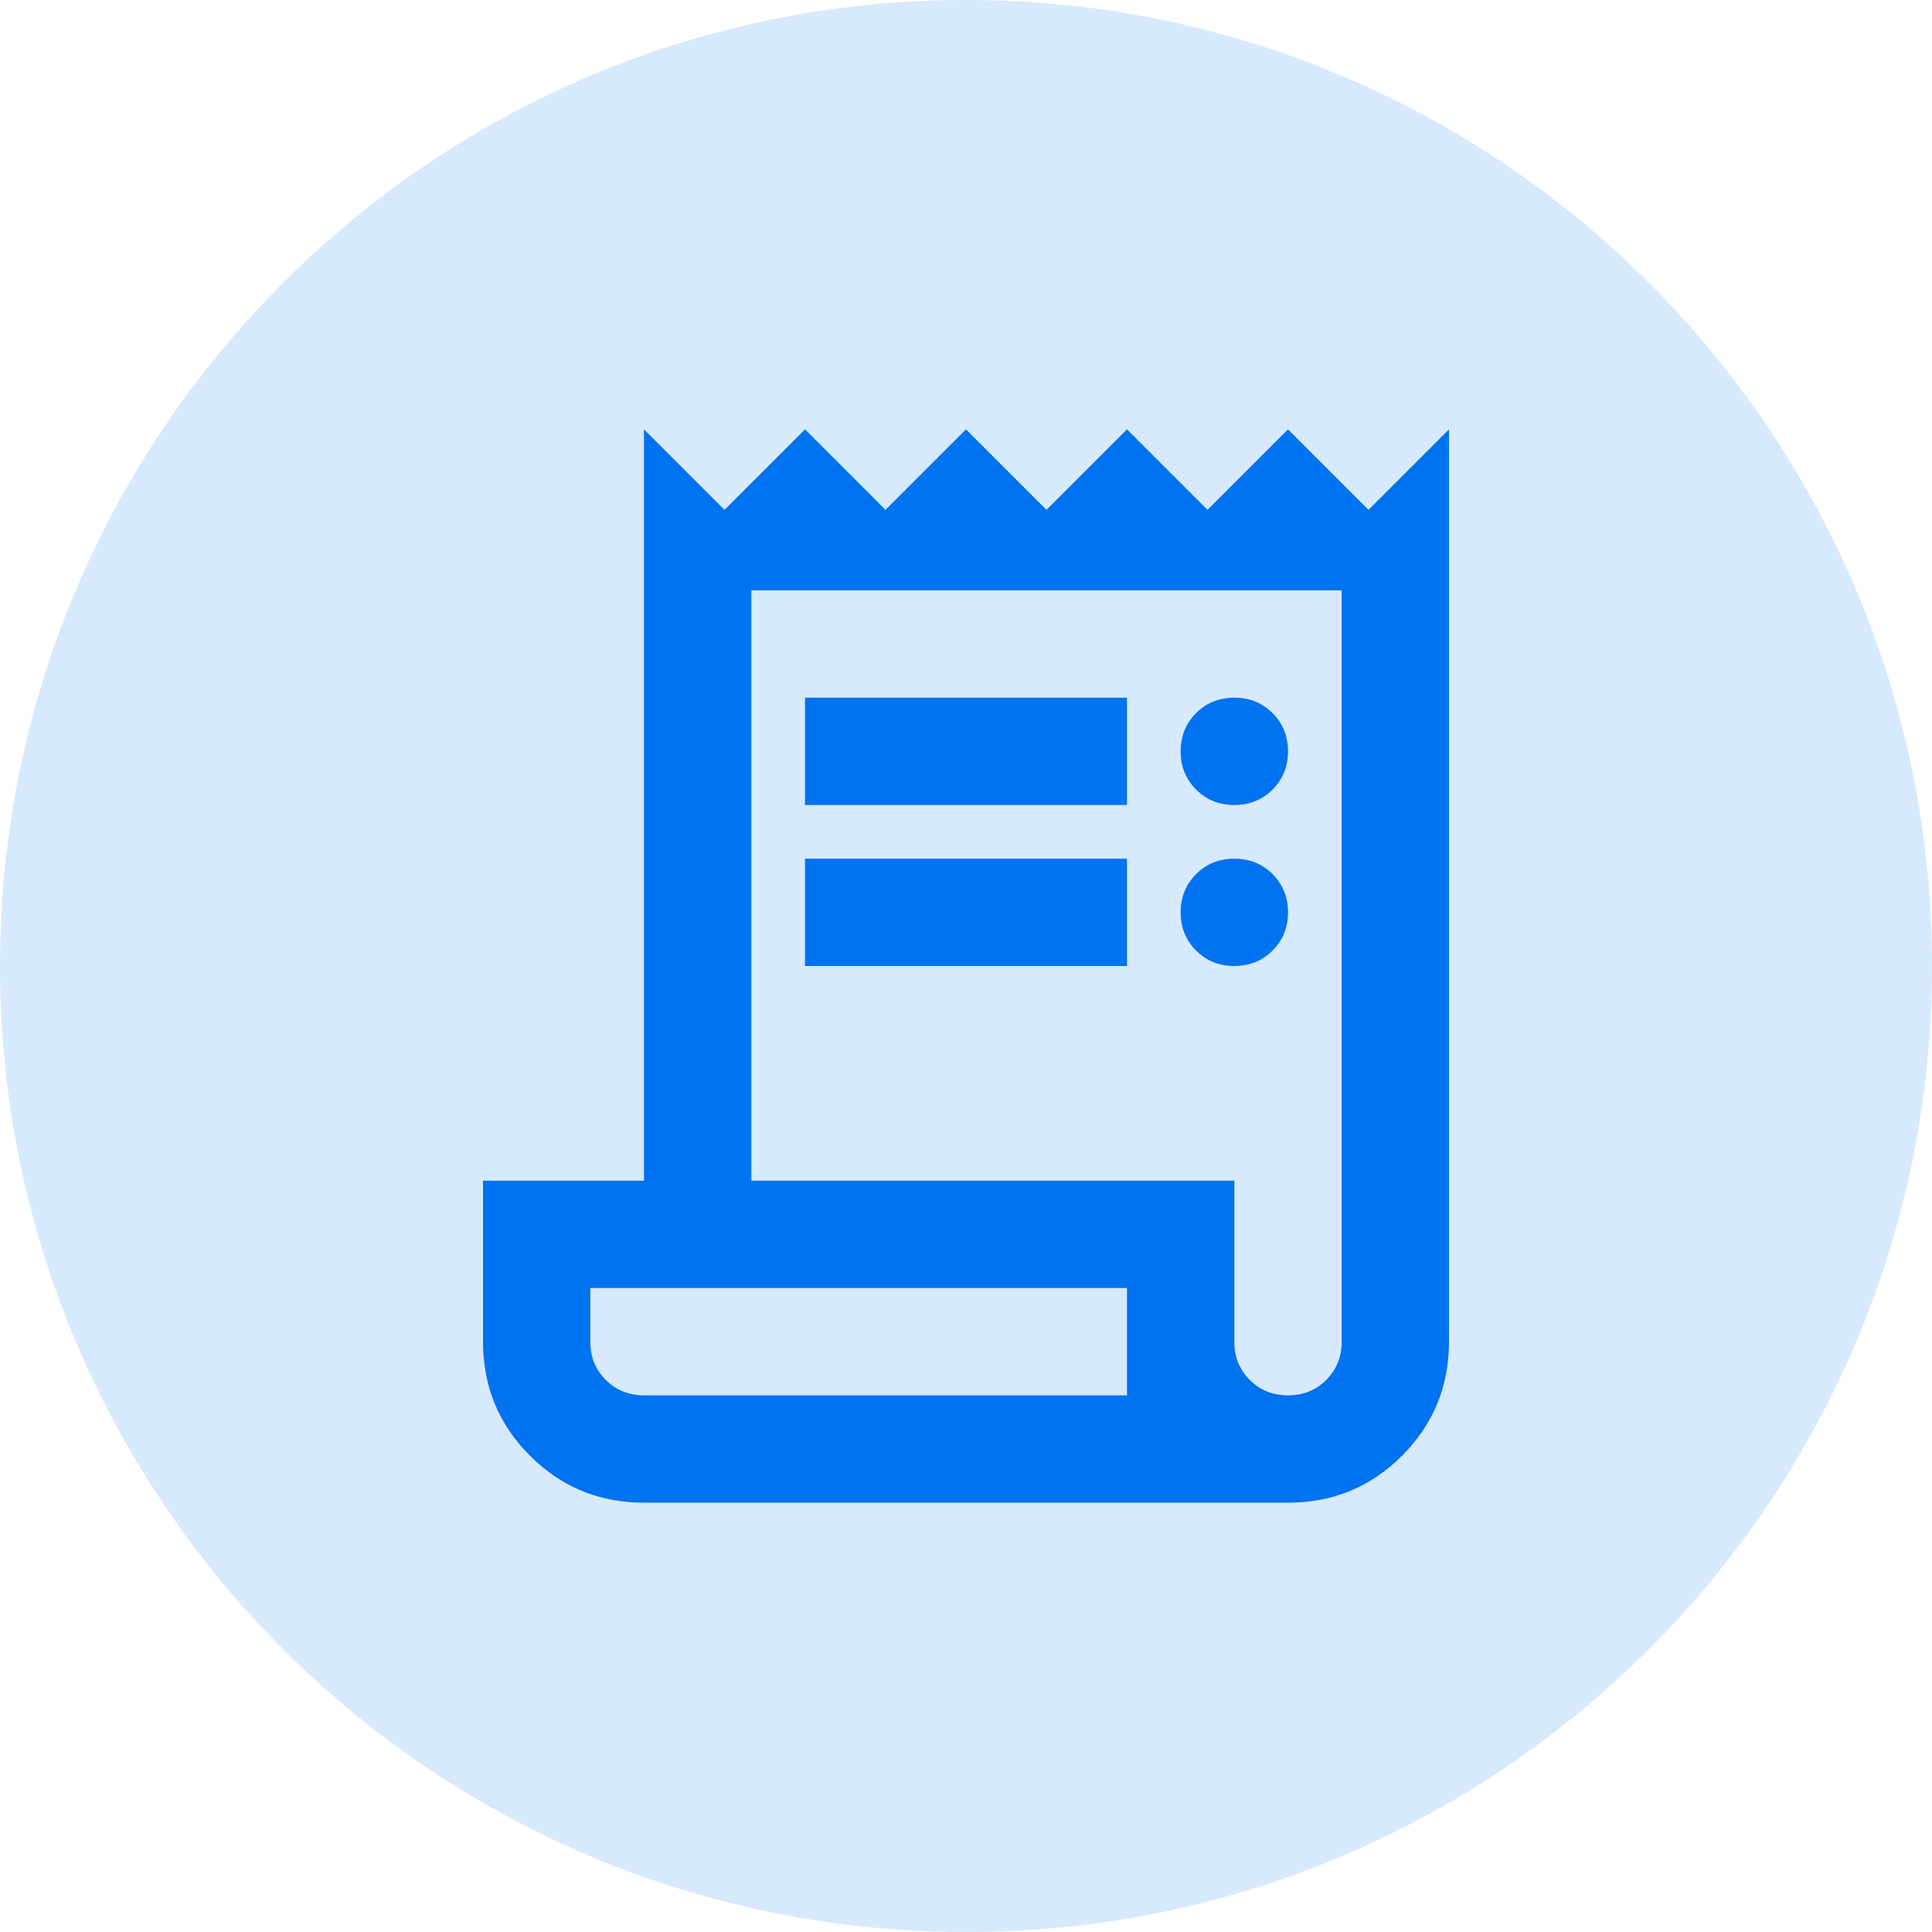
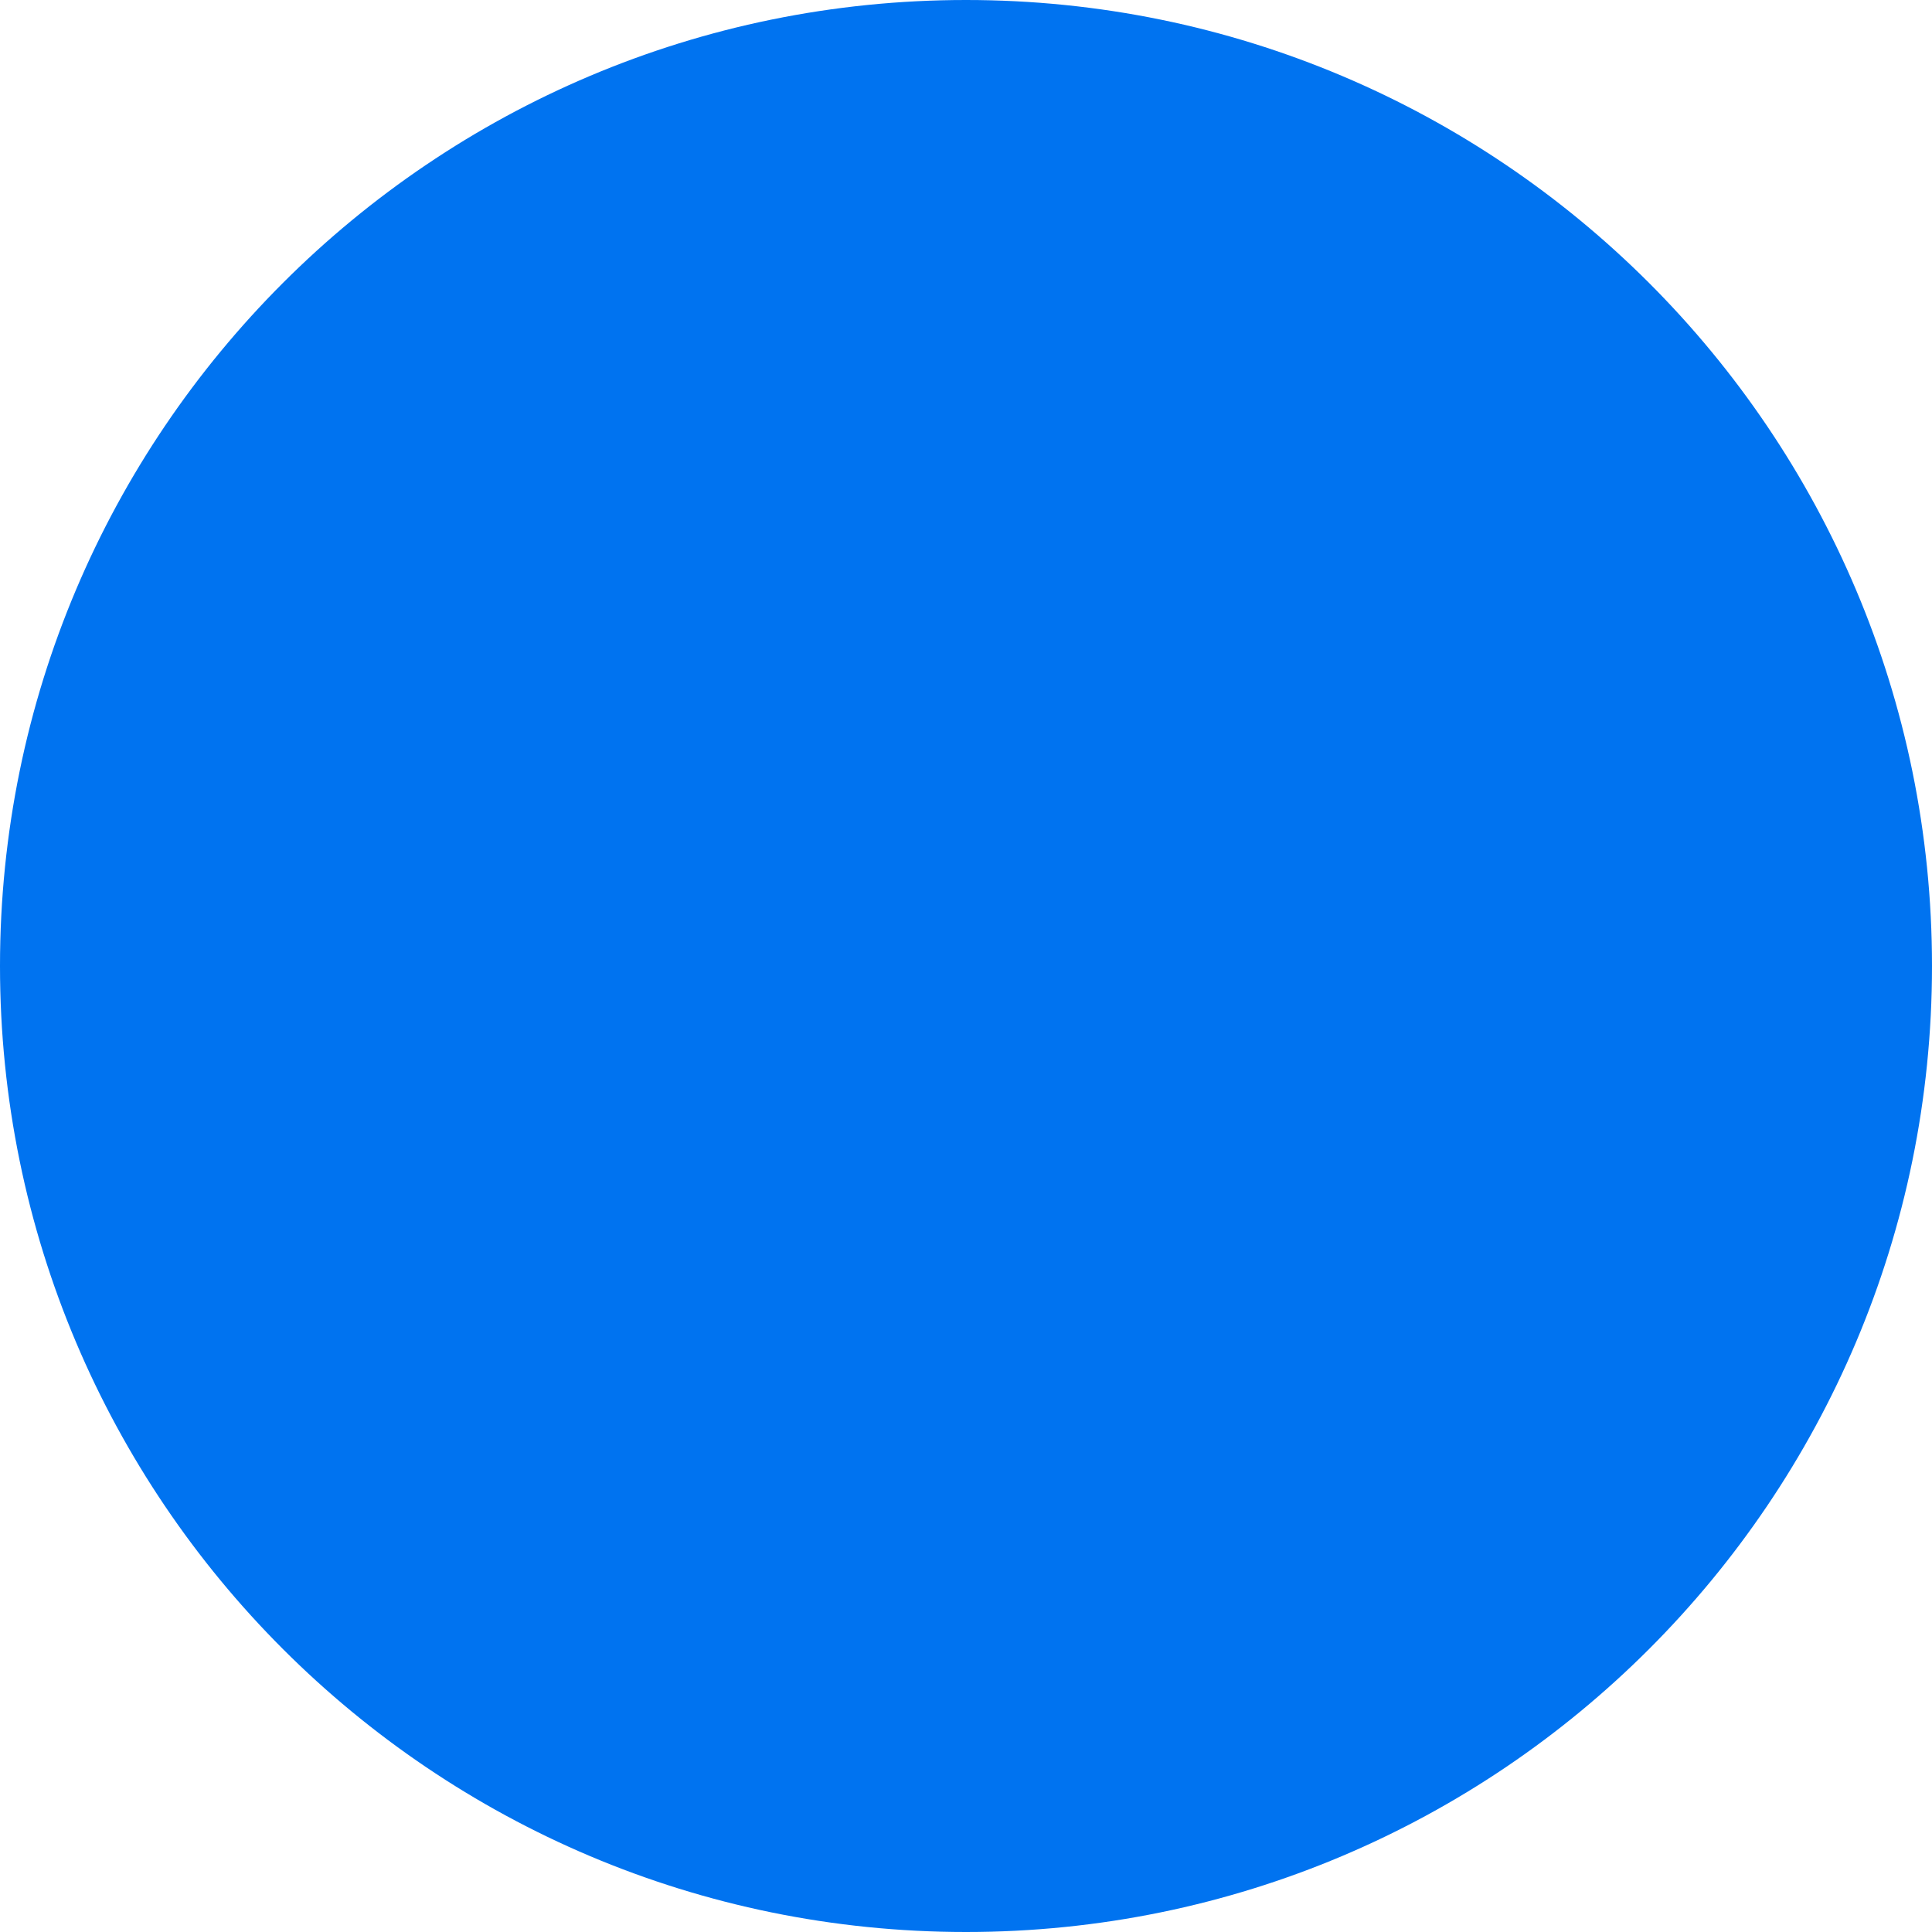
<svg xmlns="http://www.w3.org/2000/svg" width="48" height="48" viewBox="0 0 48 48" fill="none">
-   <circle cx="24" cy="24" r="24" fill="#0073F0" fill-opacity="0.16" />
+   <circle cx="24" cy="24" r="24" fill="#0073F0" fillOpacity="0.16" />
  <mask id="mask0_3383_136858" style="mask-type:alpha" maskUnits="userSpaceOnUse" x="8" y="8" width="32" height="32">
    <rect x="8" y="8" width="32" height="32" fill="#D9D9D9" />
  </mask>
  <g mask="url(#mask0_3383_136858)">
    <path d="M16 37.334C14.889 37.334 13.944 36.945 13.167 36.167C12.389 35.389 12 34.445 12 33.334V29.334H16V10.667L18 12.667L20 10.667L22 12.667L24 10.667L26 12.667L28 10.667L30 12.667L32 10.667L34 12.667L36 10.667V33.334C36 34.445 35.611 35.389 34.833 36.167C34.056 36.945 33.111 37.334 32 37.334H16ZM32 34.667C32.378 34.667 32.694 34.539 32.95 34.284C33.206 34.028 33.333 33.711 33.333 33.334V14.667H18.667V29.334H30.667V33.334C30.667 33.711 30.794 34.028 31.05 34.284C31.306 34.539 31.622 34.667 32 34.667ZM20 20V17.334H28V20H20ZM20 24V21.334H28V24H20ZM30.667 20C30.289 20 29.972 19.872 29.717 19.617C29.461 19.361 29.333 19.045 29.333 18.667C29.333 18.289 29.461 17.973 29.717 17.717C29.972 17.461 30.289 17.334 30.667 17.334C31.044 17.334 31.361 17.461 31.617 17.717C31.872 17.973 32 18.289 32 18.667C32 19.045 31.872 19.361 31.617 19.617C31.361 19.872 31.044 20 30.667 20ZM30.667 24C30.289 24 29.972 23.872 29.717 23.617C29.461 23.361 29.333 23.045 29.333 22.667C29.333 22.289 29.461 21.973 29.717 21.717C29.972 21.461 30.289 21.334 30.667 21.334C31.044 21.334 31.361 21.461 31.617 21.717C31.872 21.973 32 22.289 32 22.667C32 23.045 31.872 23.361 31.617 23.617C31.361 23.872 31.044 24 30.667 24ZM16 34.667H28V32H14.667V33.334C14.667 33.711 14.794 34.028 15.05 34.284C15.306 34.539 15.622 34.667 16 34.667Z" fill="#0073F0" />
  </g>
</svg>
